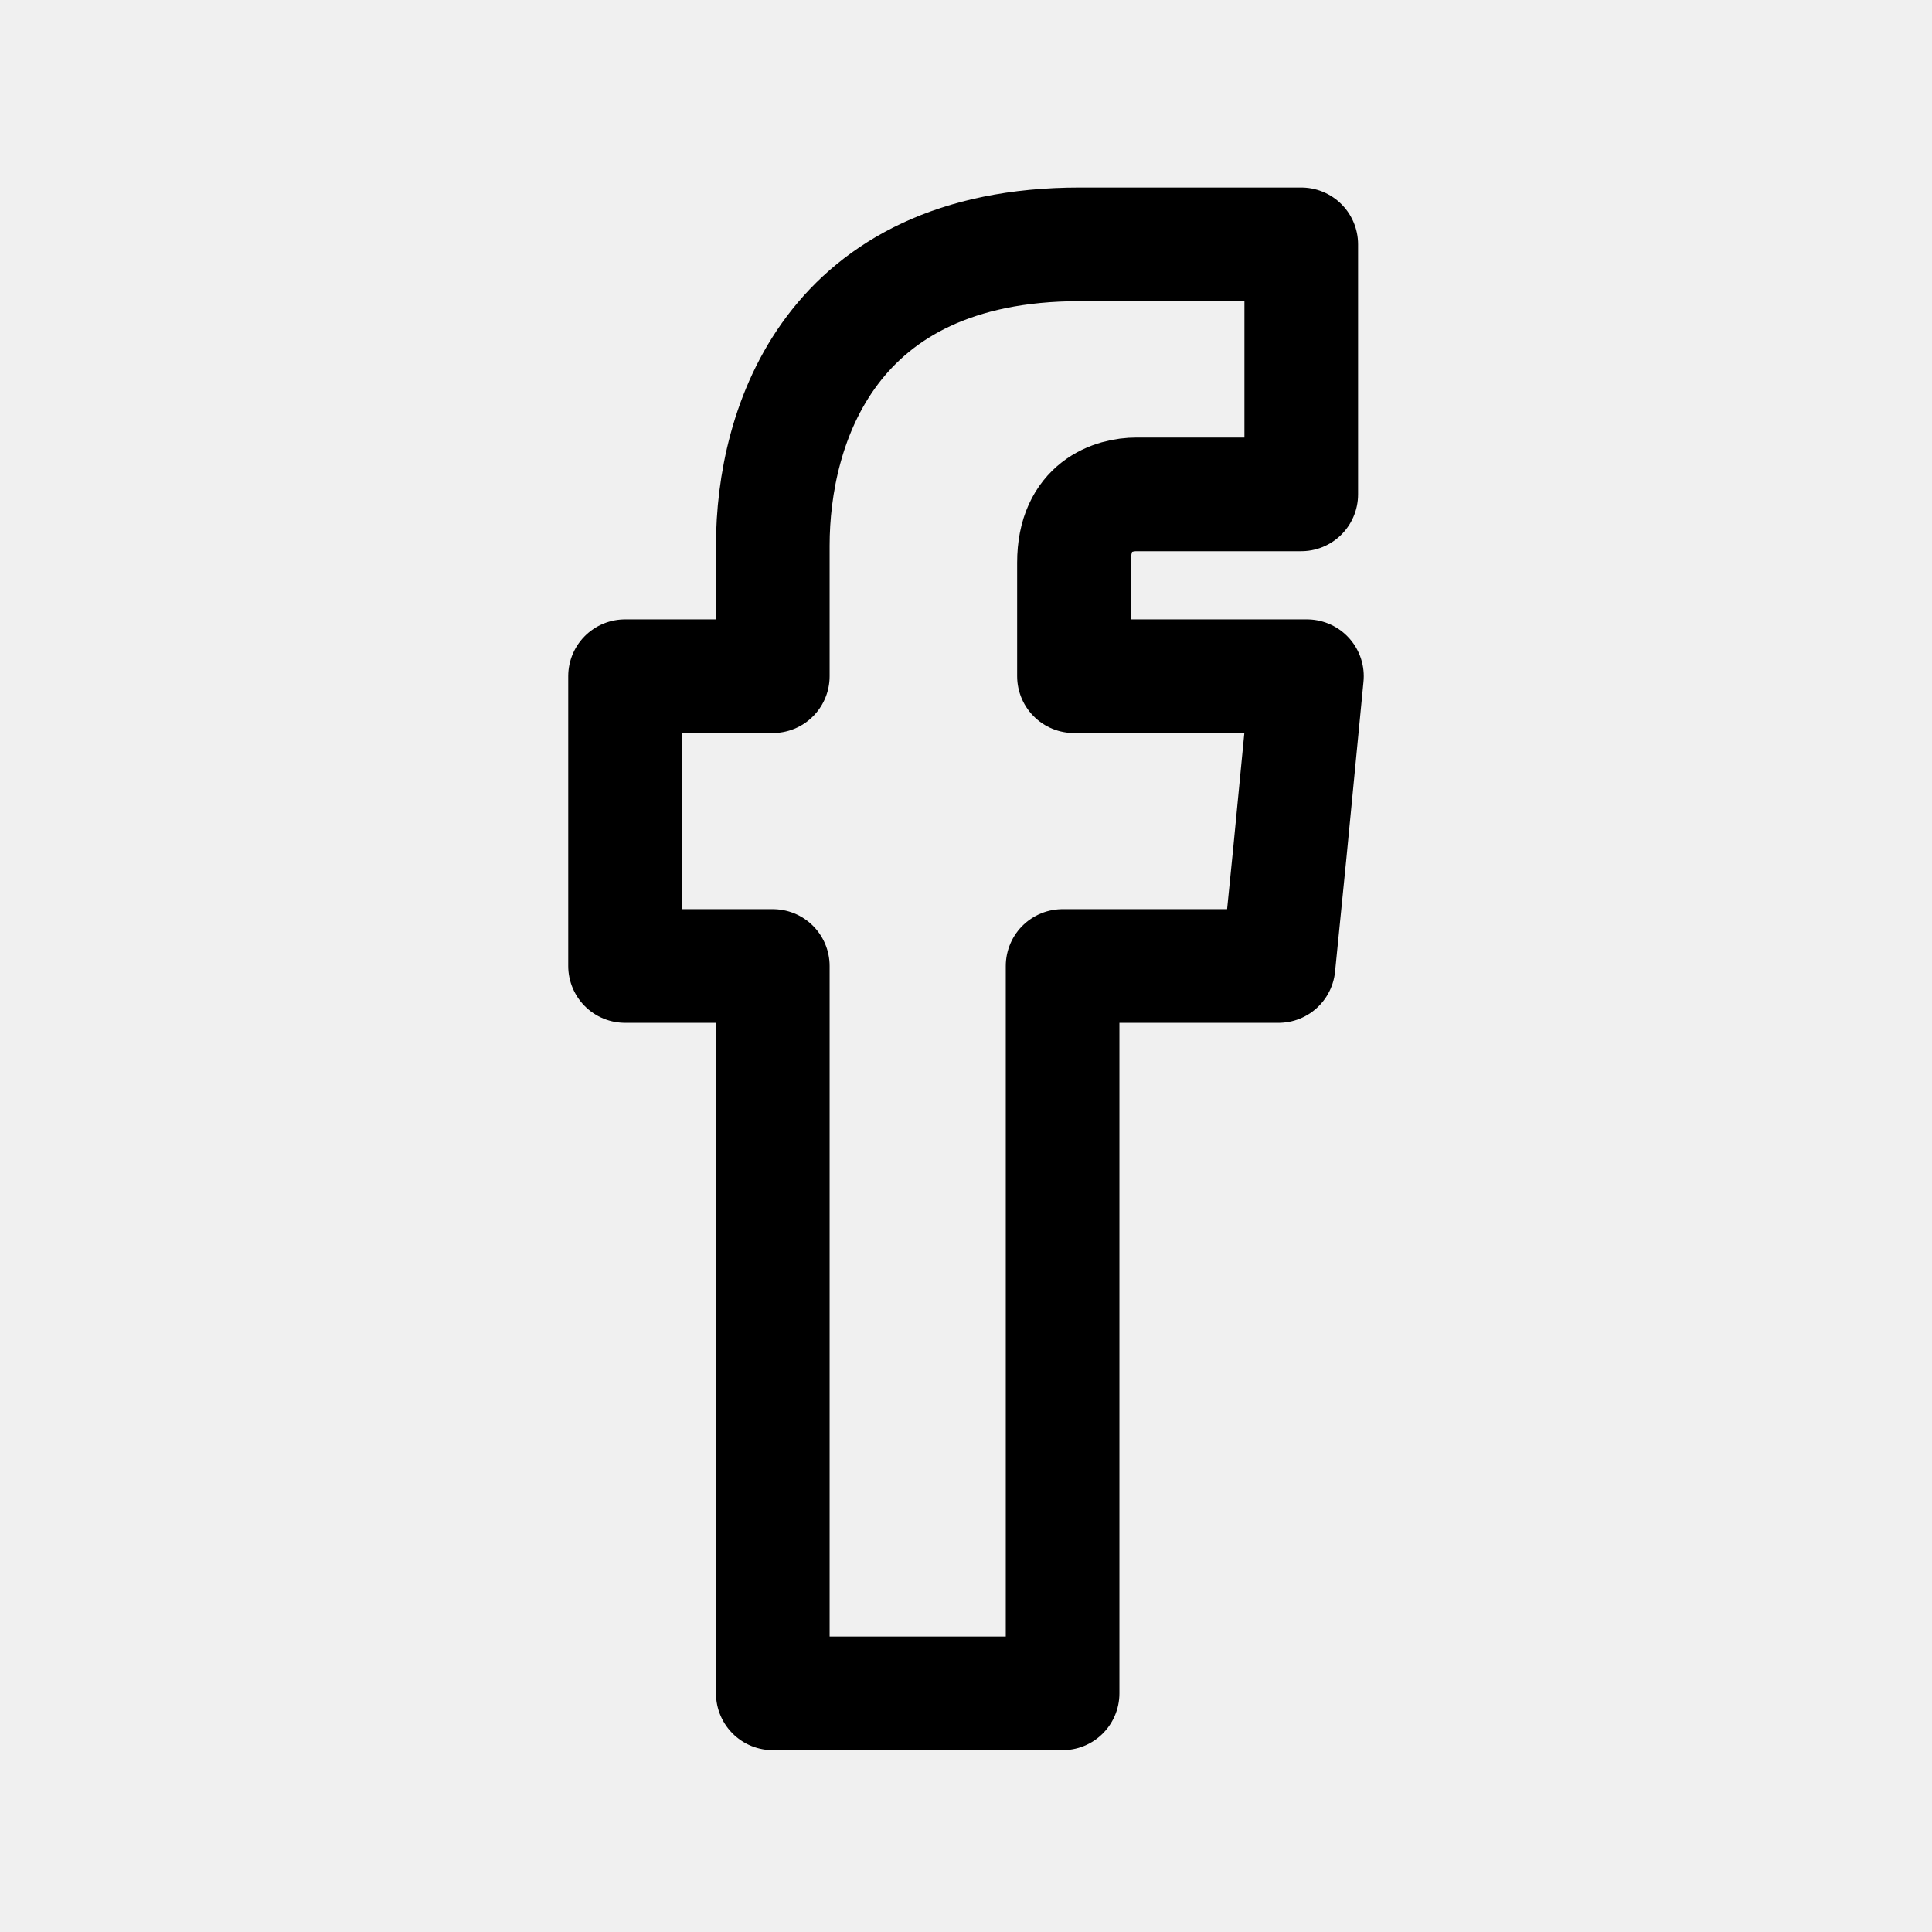
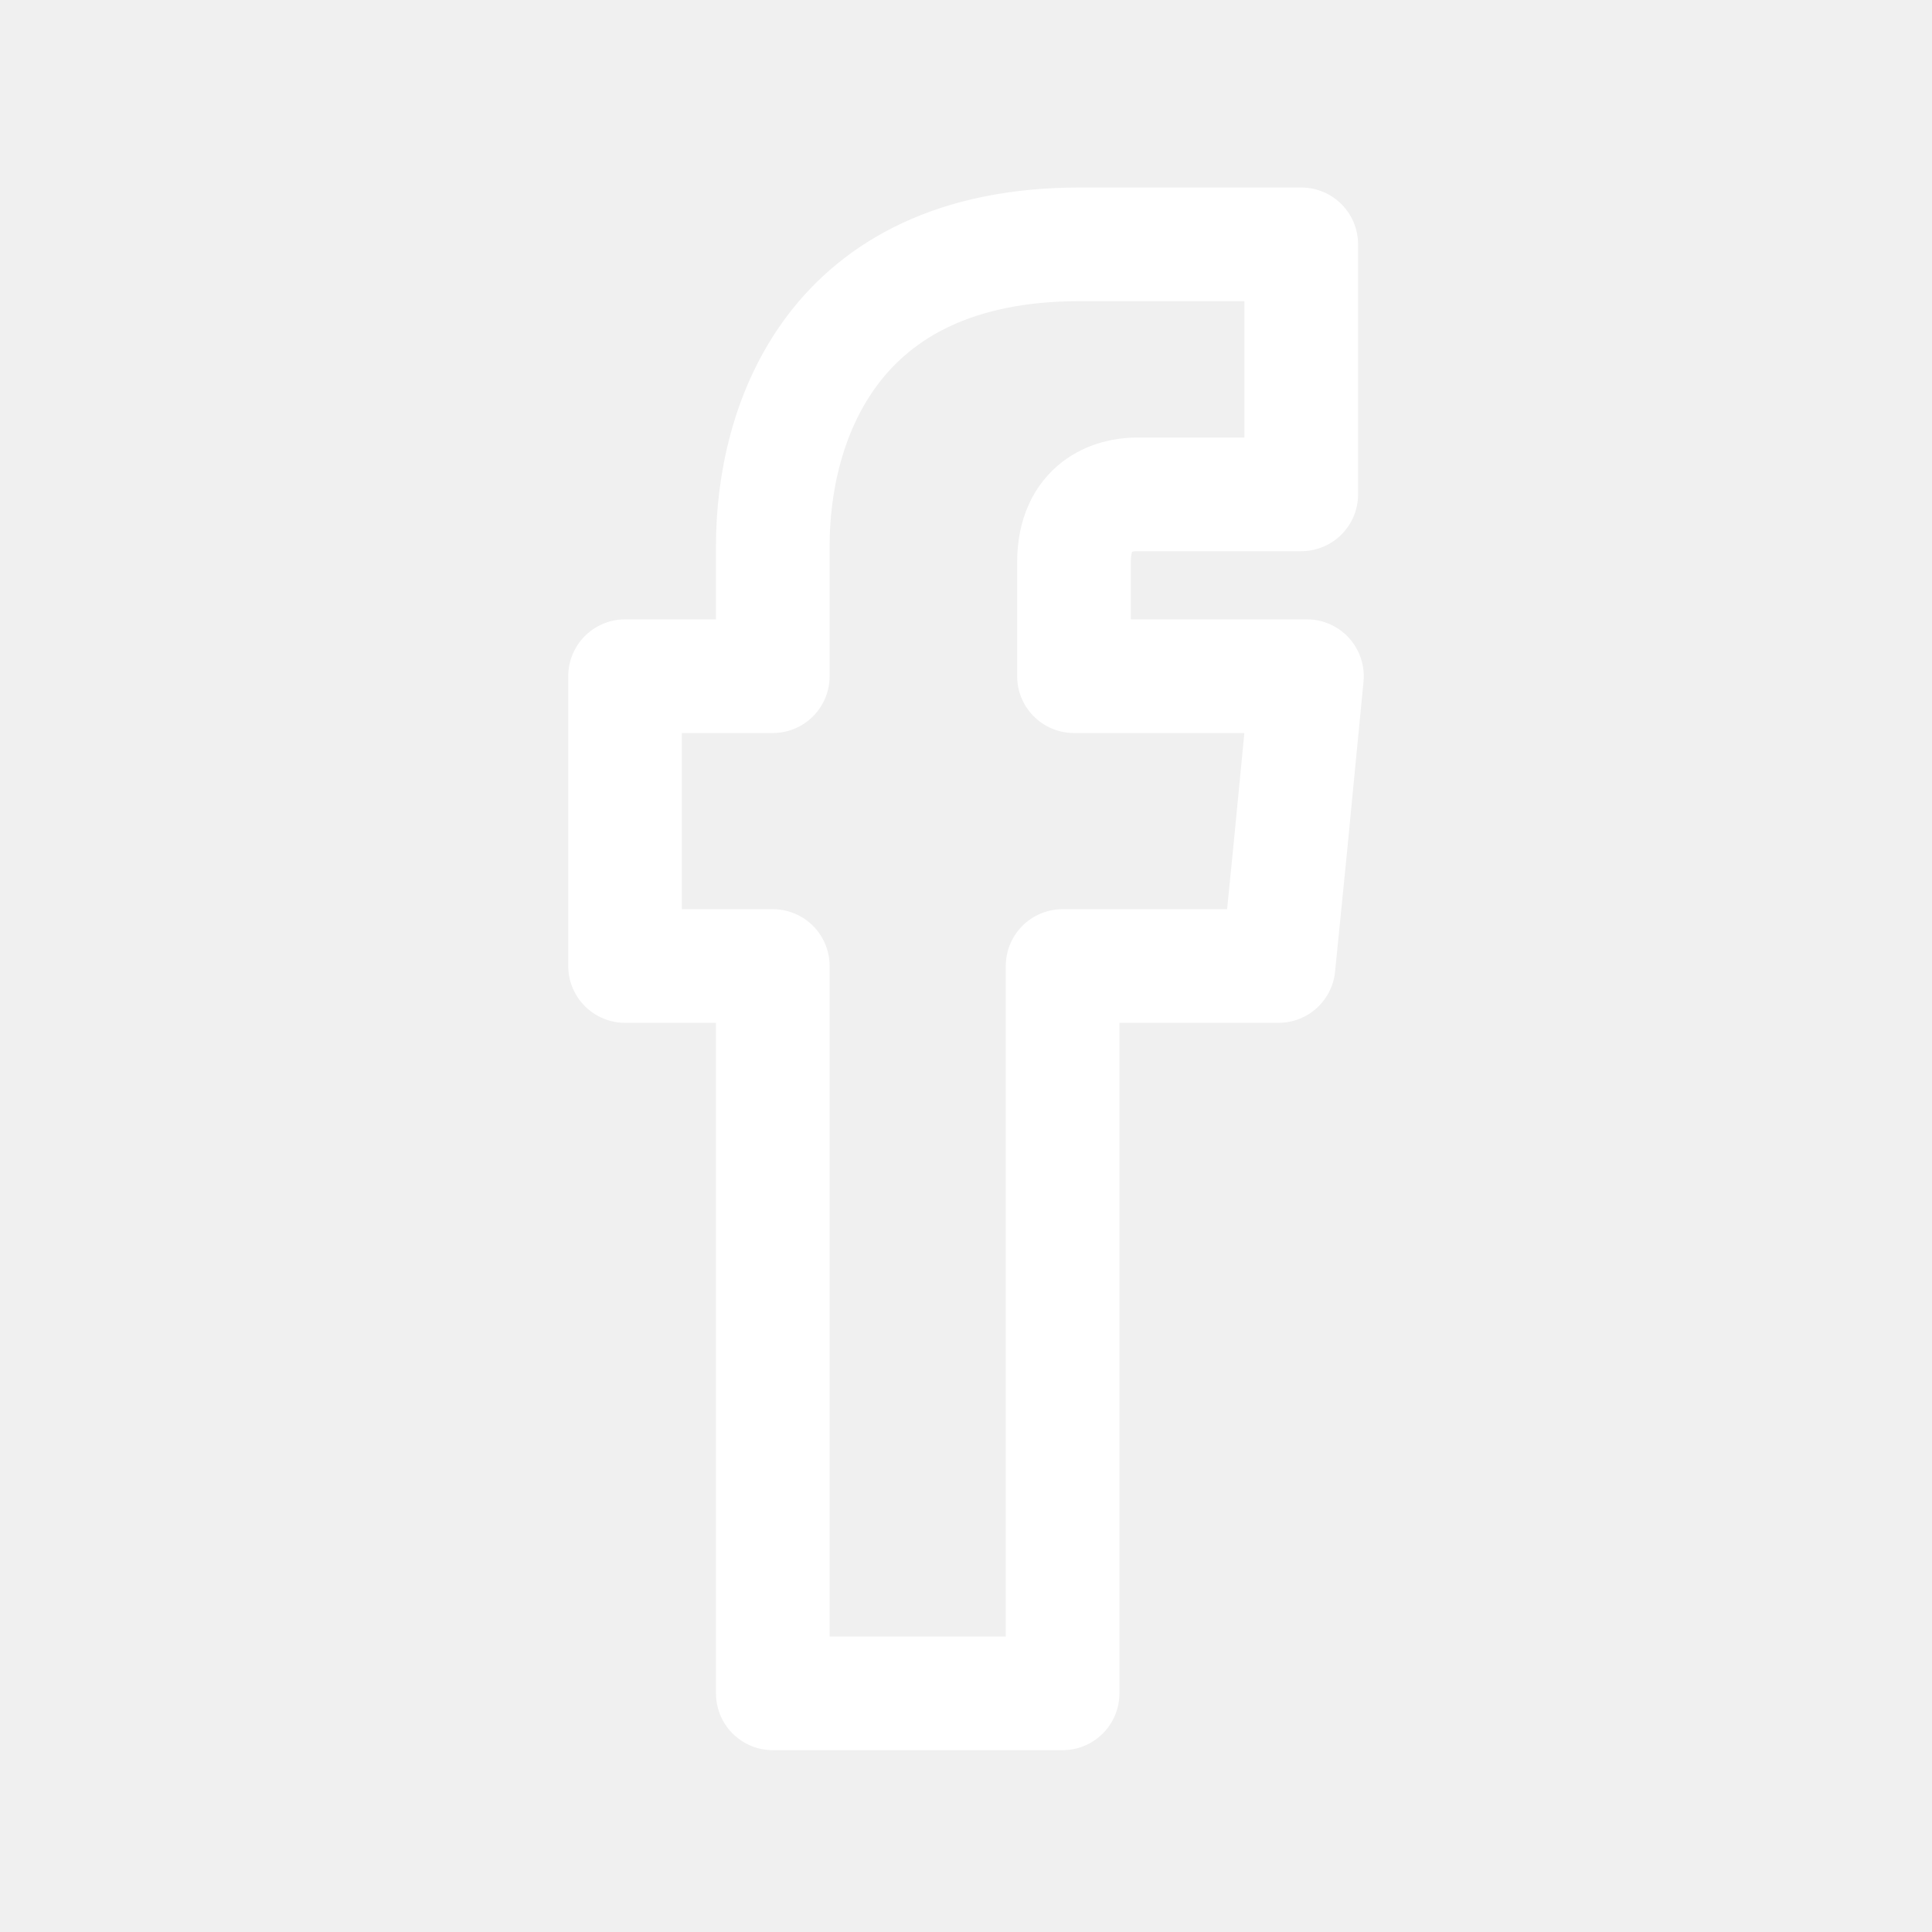
<svg xmlns="http://www.w3.org/2000/svg" version="1.1" id="Layer_1" x="0px" y="0px" viewBox="0 0 34 34" style="enable-background:new 0 0 34 34;" xml:space="preserve">
  <style type="text/css">
- 	.st0{fill-rule:evenodd;clip-rule:evenodd;}
- 	.st1{fill-rule:evenodd;clip-rule:evenodd;fill:none;stroke:#000000;stroke-width:2;stroke-linejoin:round;stroke-miterlimit:10;}
+ 	.st1{fill-rule:evenodd;clip-rule:evenodd;fill:none;stroke:#ffffff;stroke-width:2;stroke-linejoin:round;stroke-miterlimit:10;}
</style>
  <path class="st1" d="M18.9,11.9v-2c0-1,0.7-1.2,1.1-1.2c0.5,0,2.9,0,2.9,0V4.3H19c-4.4,0-5.4,3.2-5.4,5.3v2.3H11V15v2h2.6  c0,5.8,0,12.8,0,12.8h5.1c0,0,0-7.1,0-12.8h3.8l0.2-2l0.3-3.1H18.9z" />
</svg>
